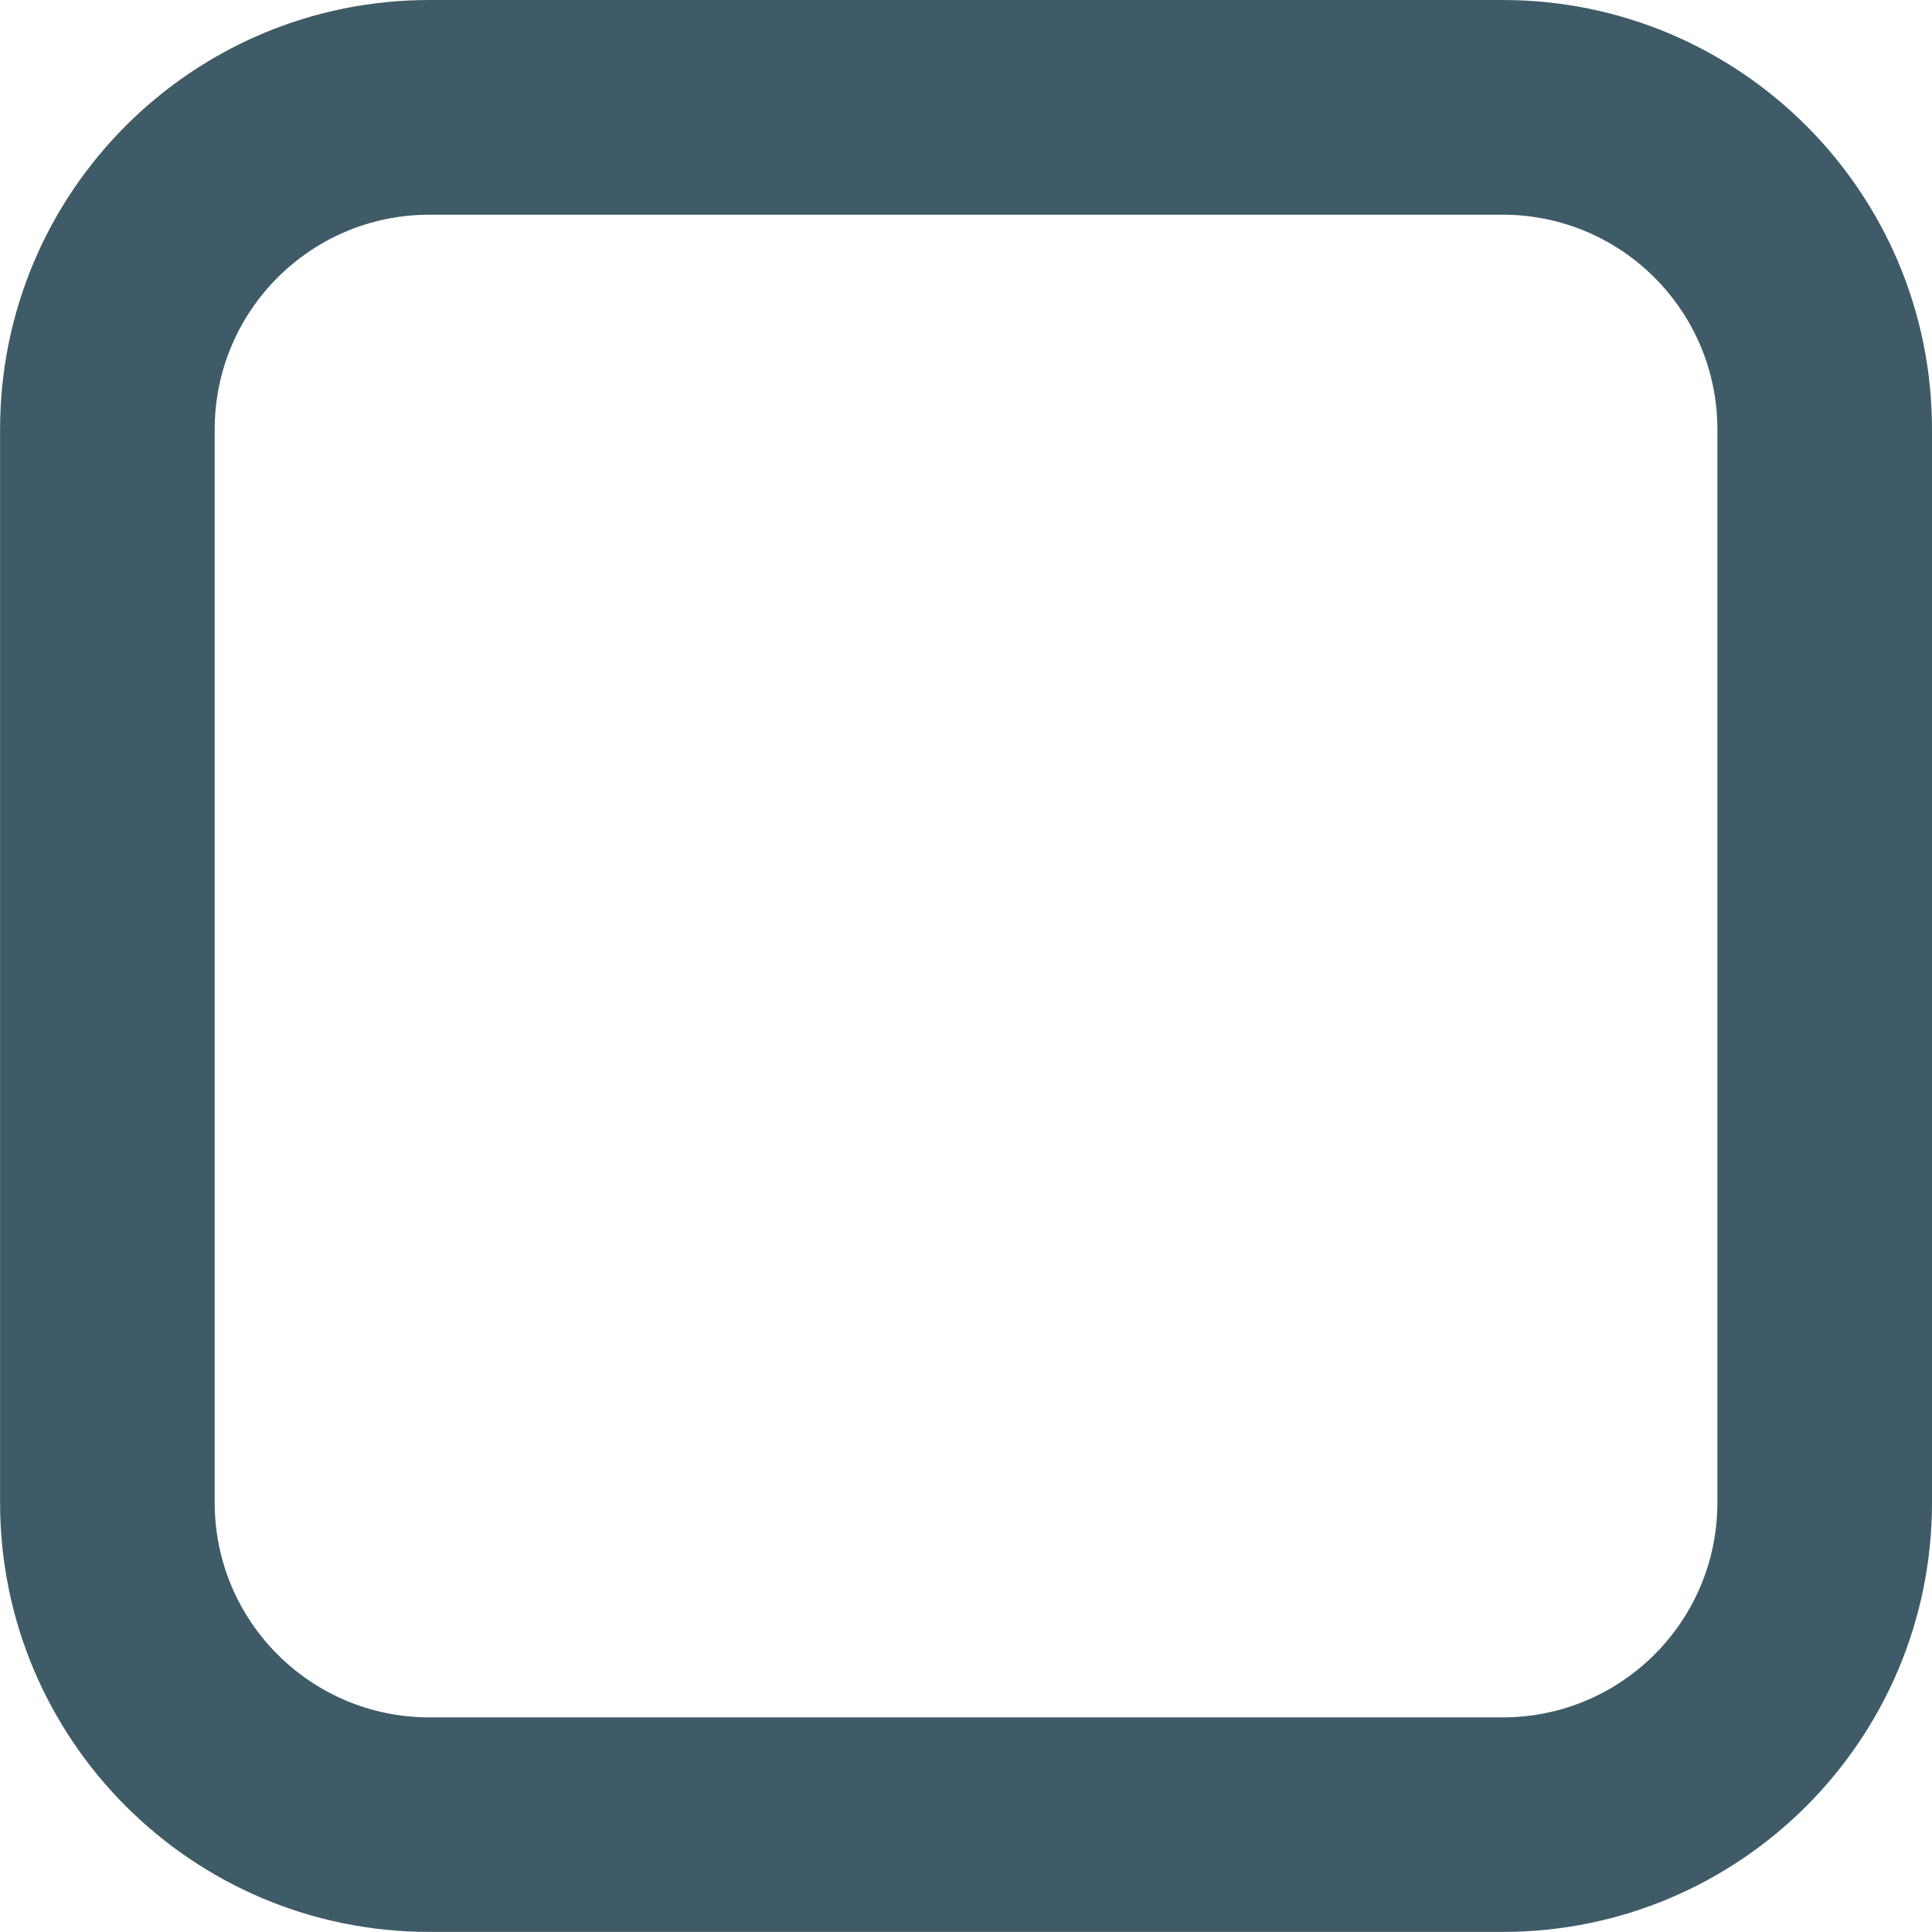
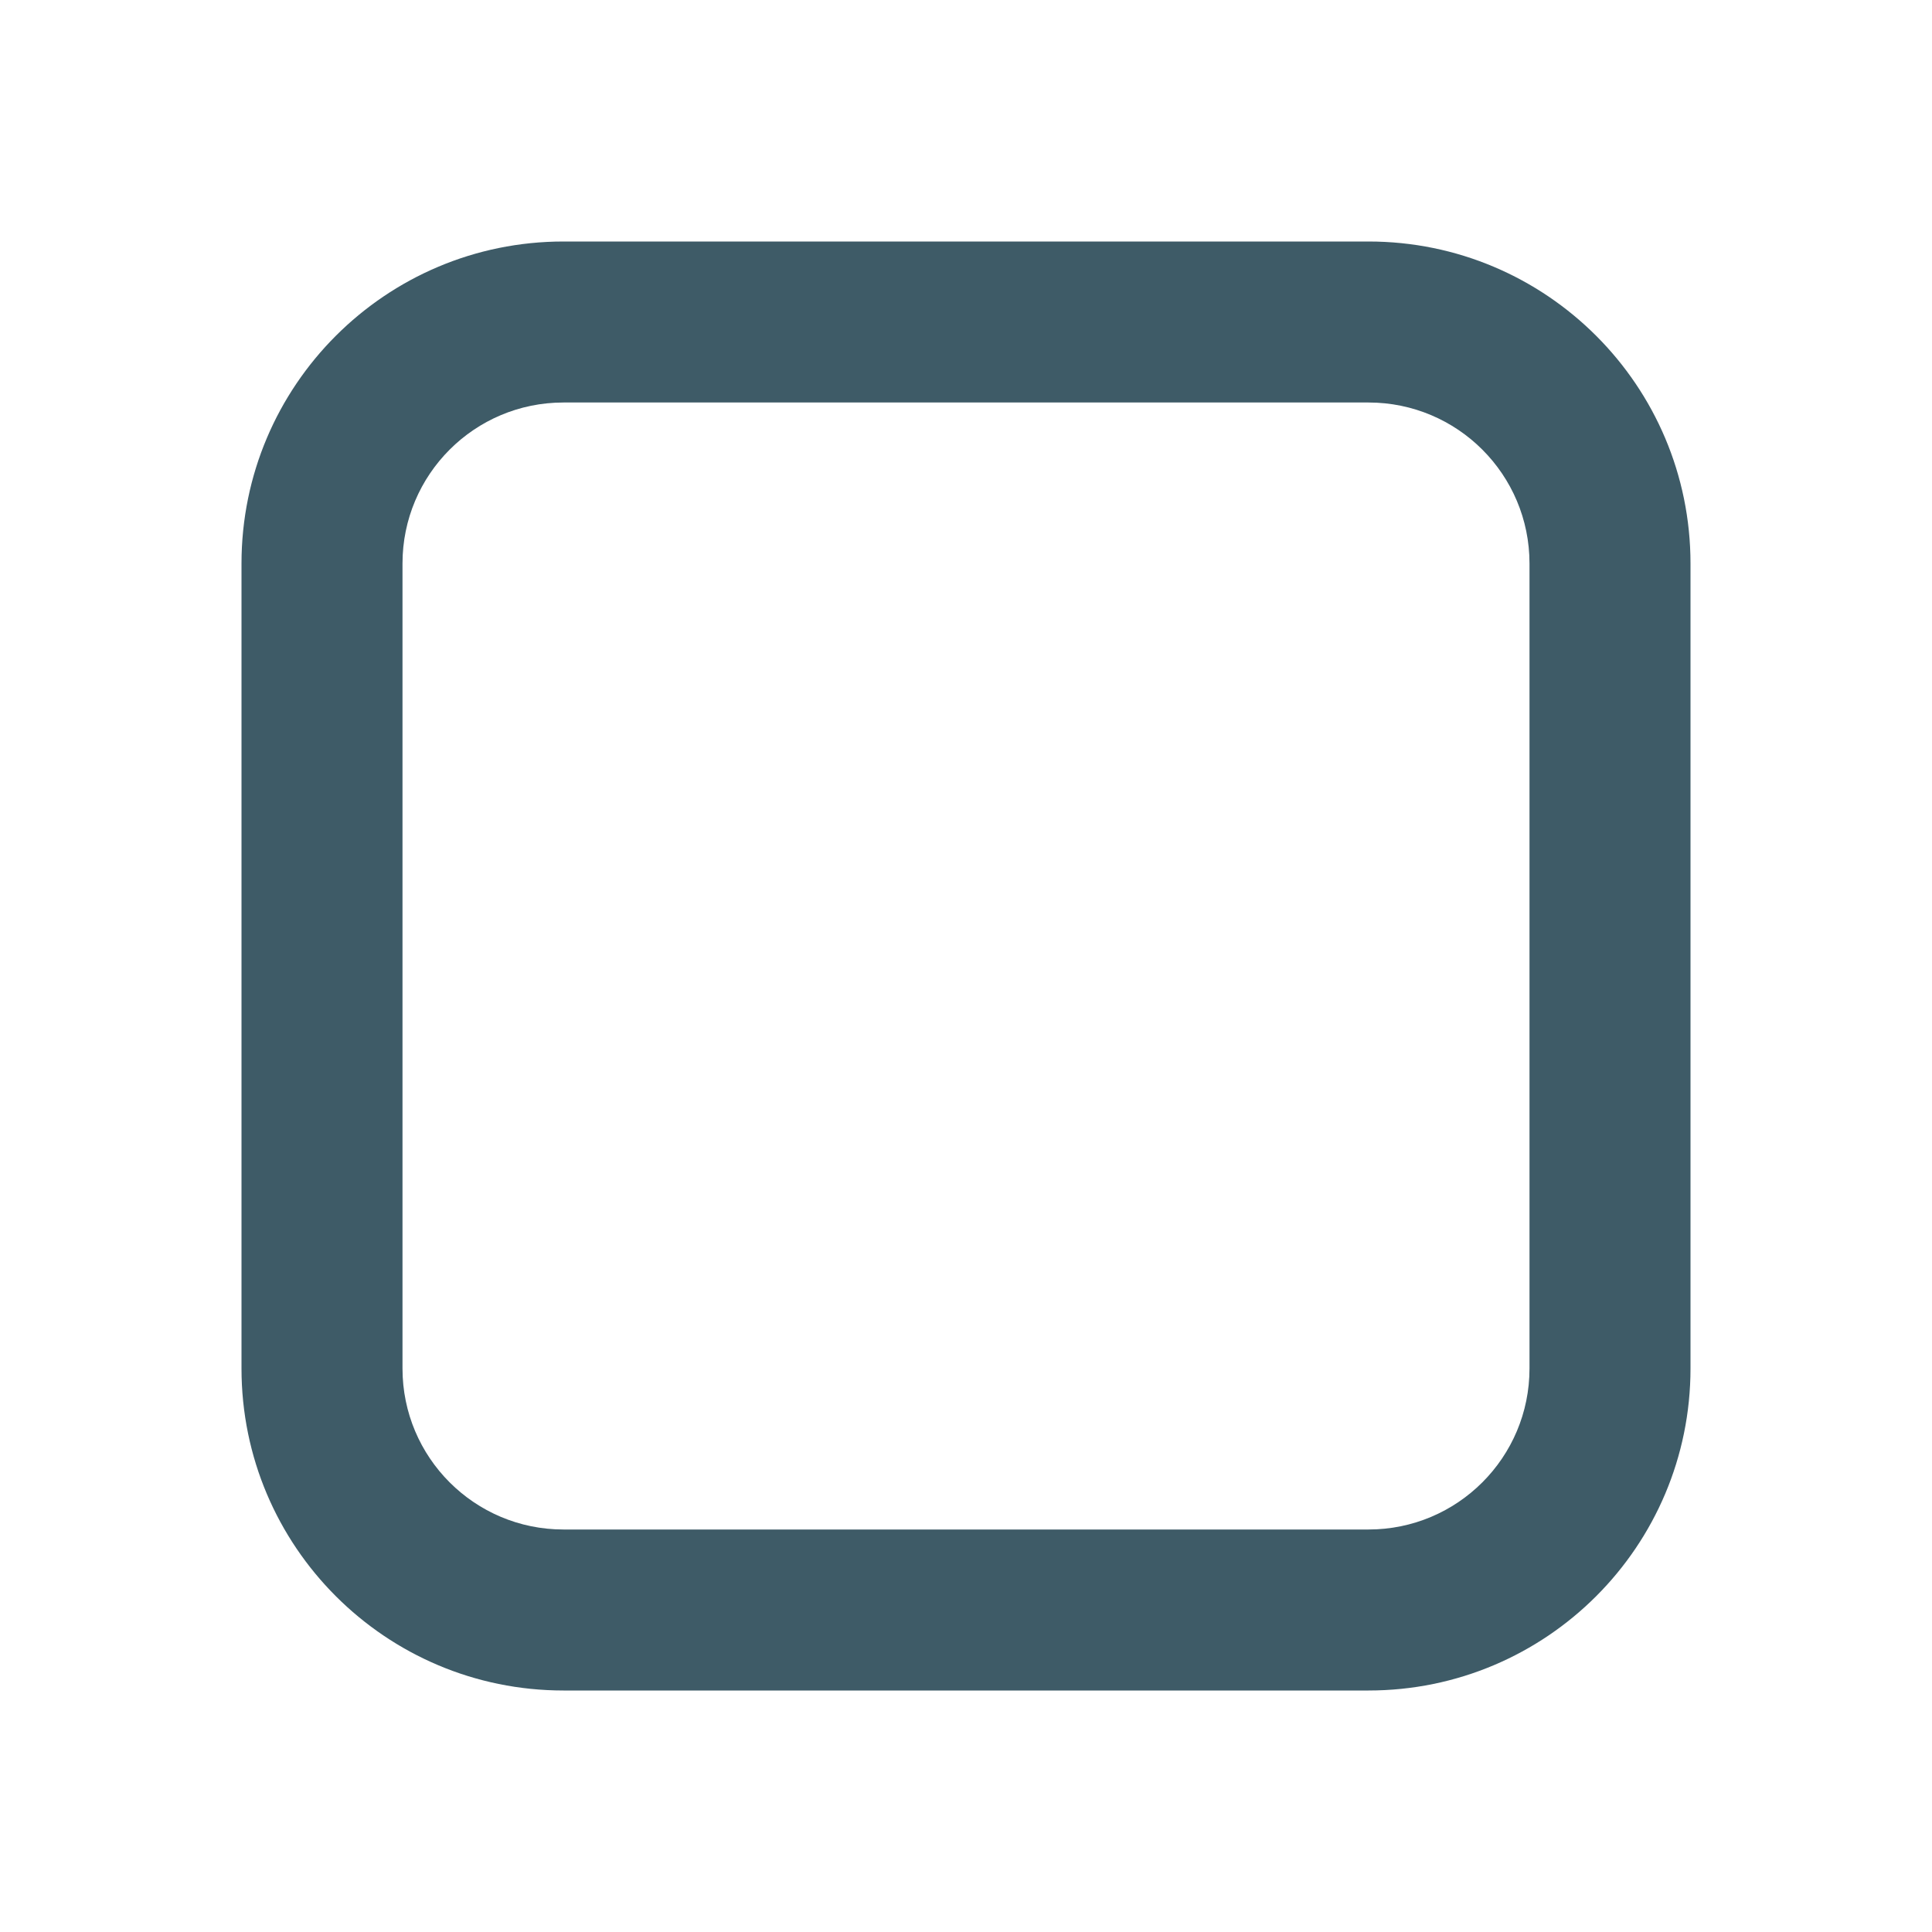
<svg xmlns="http://www.w3.org/2000/svg" height="24" viewBox="0 0 24 24" width="24">
-   <path d="m18.667 0h-13.333c-2.946 0-5.333 2.388-5.333 5.333v13.333c0 2.946 2.388 5.333 5.333 5.333h13.333c2.946 0 5.333-2.388 5.333-5.333v-13.333c0-2.946-2.388-5.333-5.333-5.333zm0 2.667c1.473 0 2.667 1.194 2.667 2.667v13.333c0 1.473-1.194 2.667-2.667 2.667h-13.333c-1.473 0-2.667-1.194-2.667-2.667v-13.333c0-1.473 1.194-2.667 2.667-2.667z" fill="#3e5b67" />
+   <path d="m17 3h-10c-2.209 0-4 1.791-4 4v10c0 2.209 1.791 4 4 4h10c2.209 0 4-1.791 4-4v-10c0-2.209-1.791-4-4-4zm0 2c1.105 0 2 .895 2 2v10c0 1.105-.895 2-2 2h-10c-1.105 0-2-.895-2-2v-10c0-1.105.895-2 2-2z" fill="#3e5b67" />
</svg>
